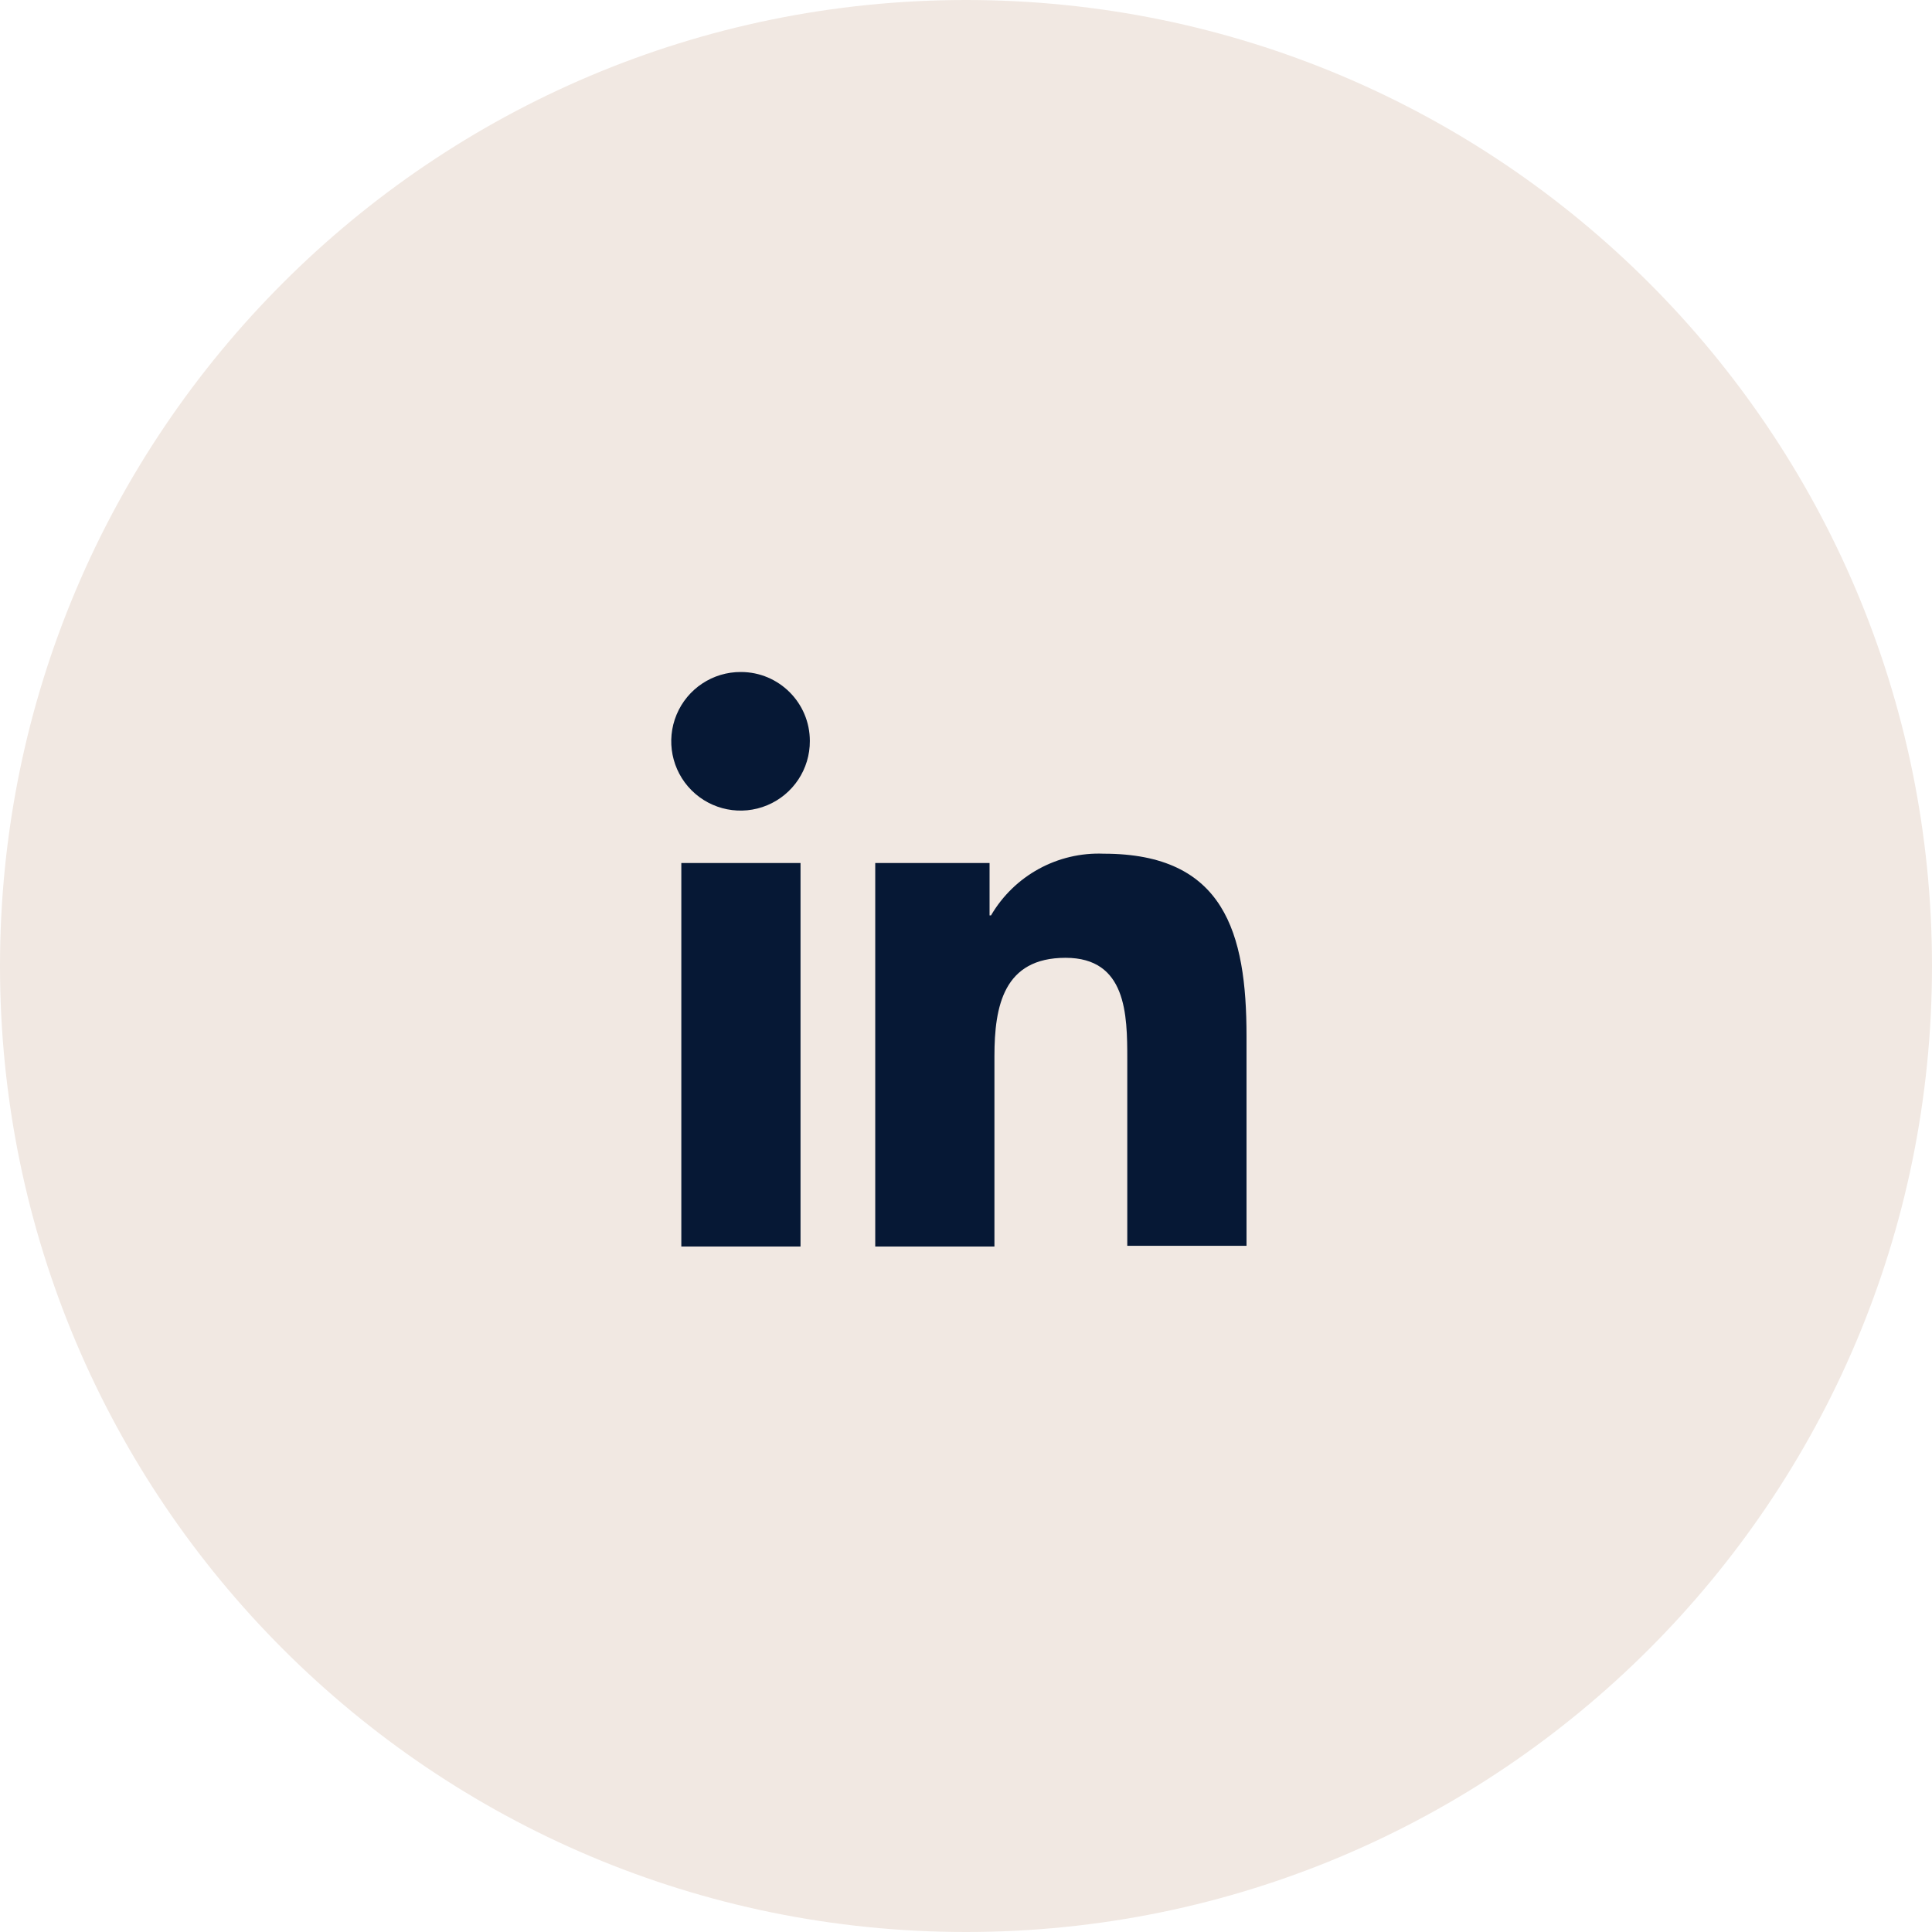
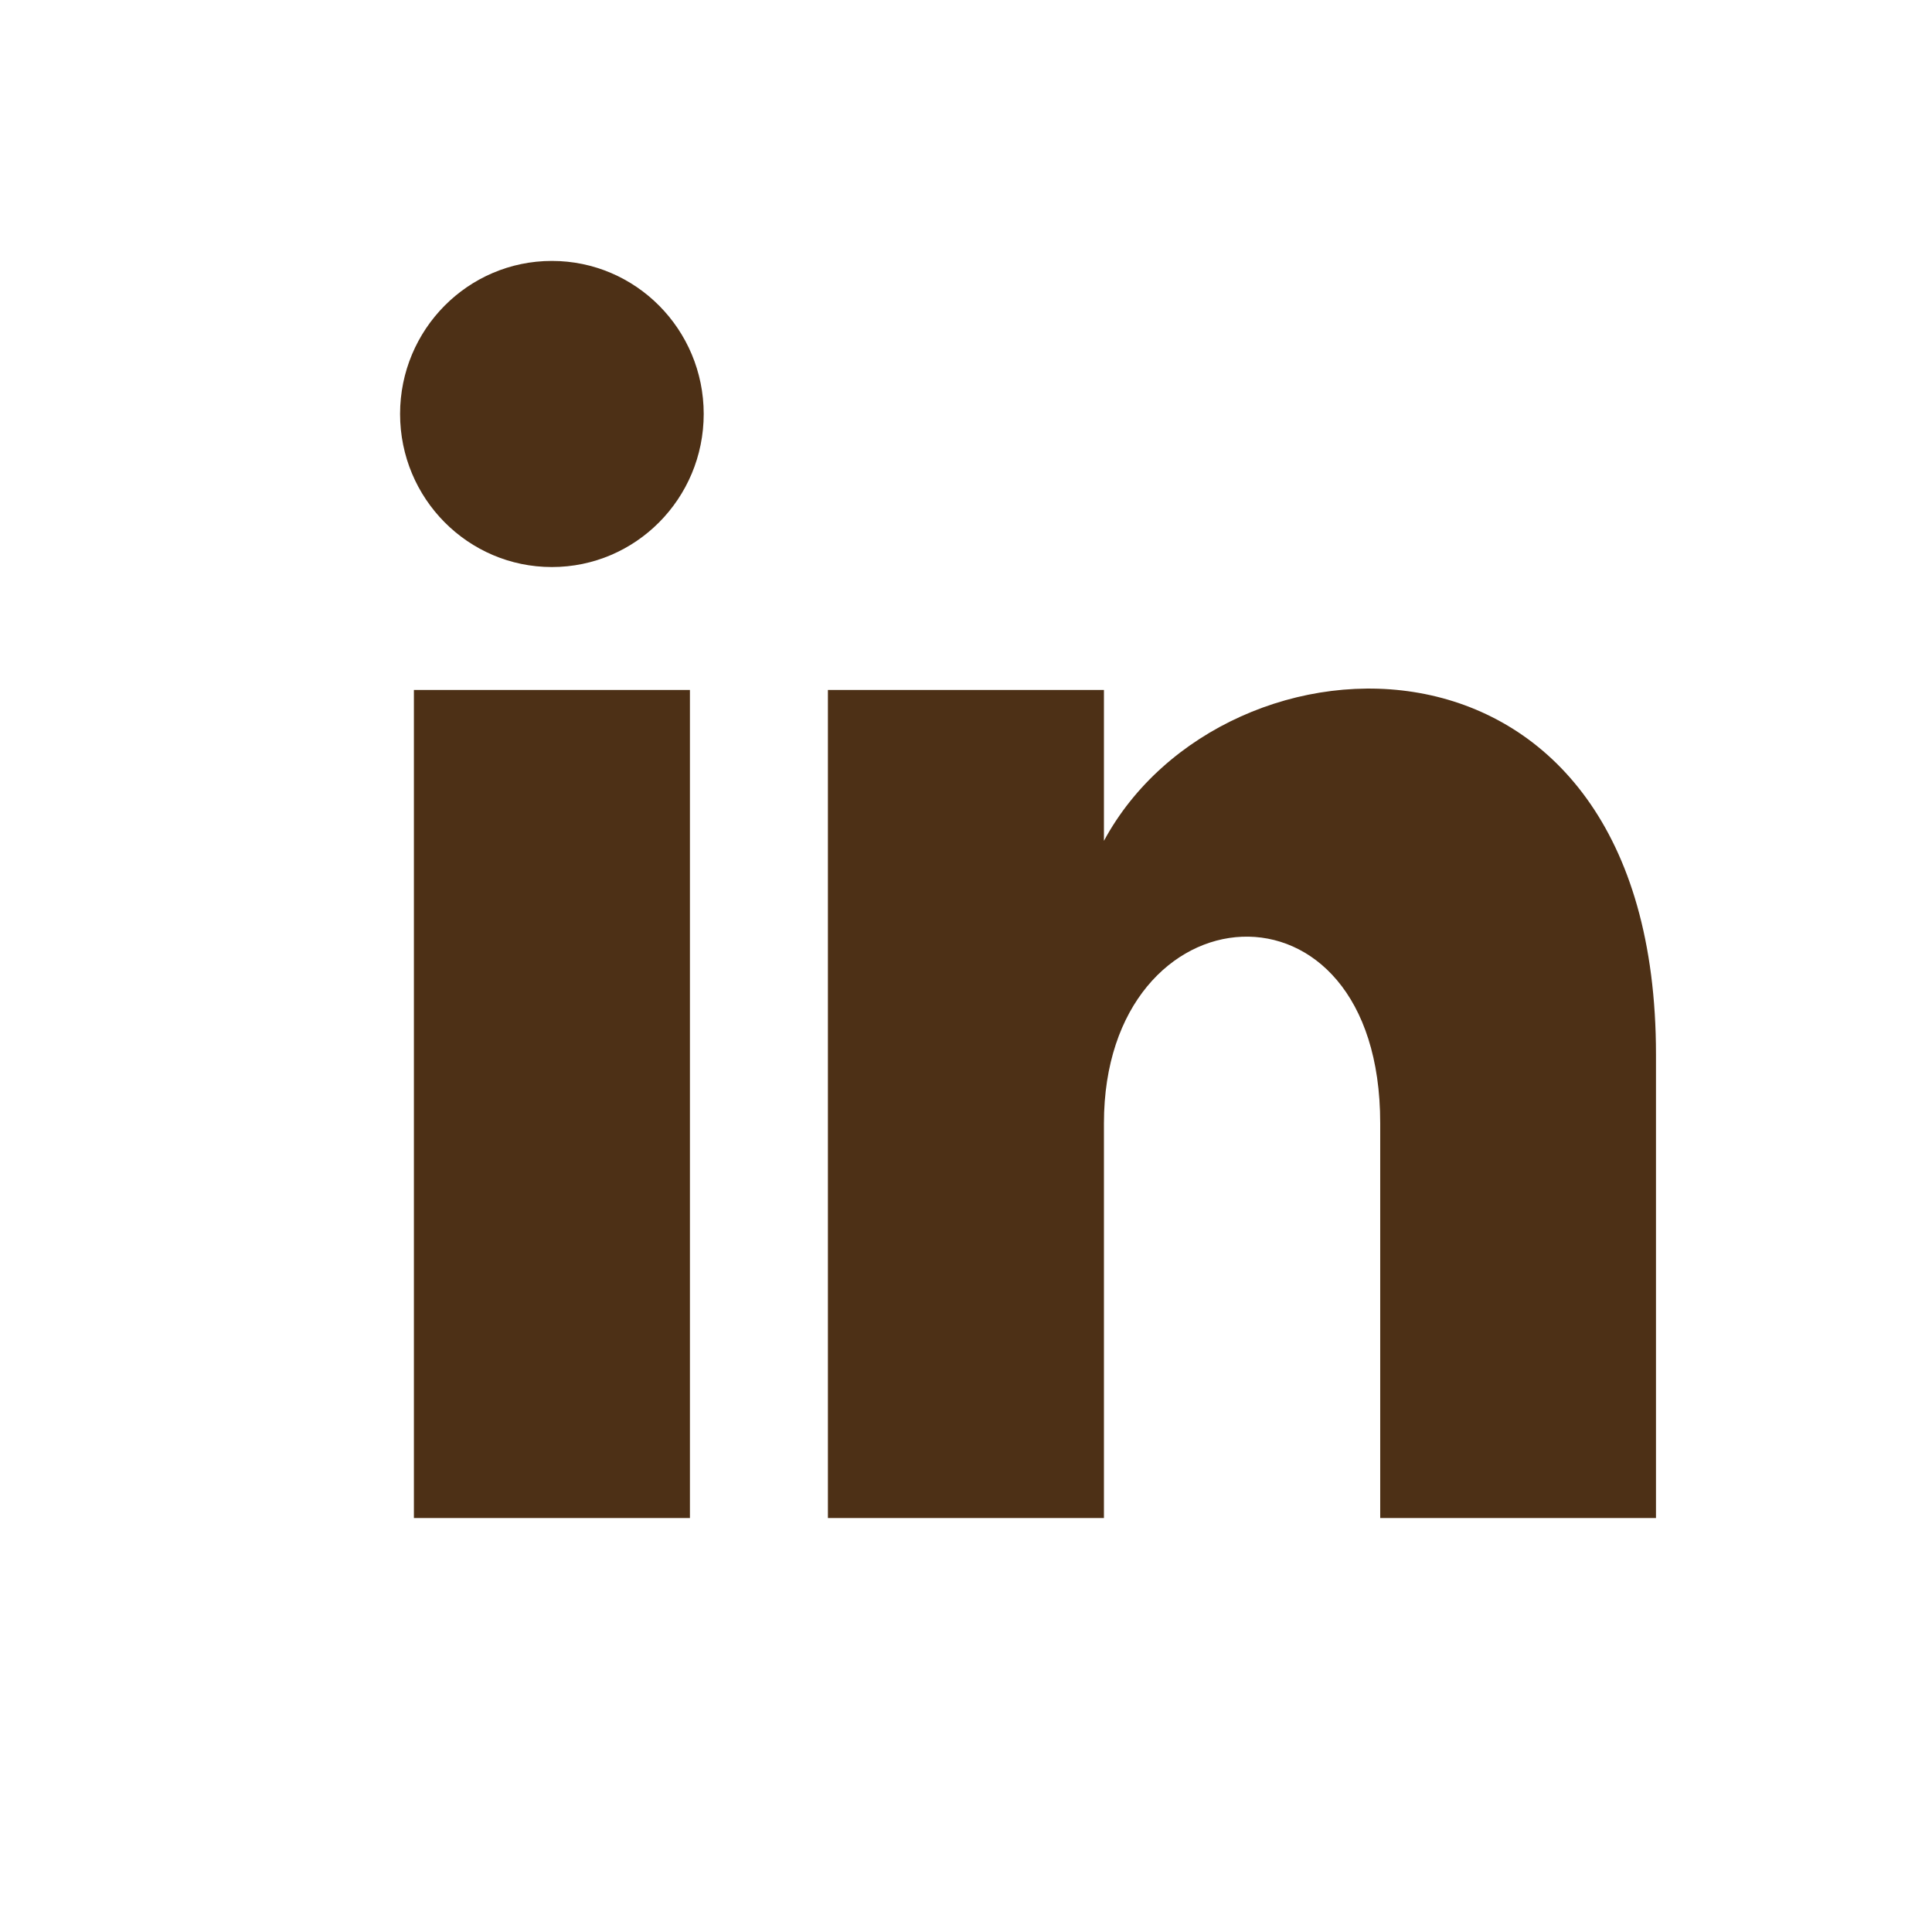
- <svg xmlns="http://www.w3.org/2000/svg" width="46" height="46" viewBox="0 0 46 46">
-   <g transform="translate(-762 467)">
-     <g transform="translate(762 -467)">
-       <path d="M0,23A23,23,0,1,1,23,46,23,23,0,0,1,0,23Z" fill="#f1e8e2" />
-     </g>
-     <g transform="translate(768 -461)">
-       <path d="M47.14,44.653v-5.01c0-2.462-.53-4.343-3.4-4.343a2.969,2.969,0,0,0-2.684,1.47h-.034V35.522H38.3v9.131h2.838V40.122c0-1.2.222-2.343,1.693-2.343,1.453,0,1.47,1.351,1.47,2.411v4.446H47.14Z" transform="translate(-23.461 -20.974)" fill="#061835" />
-       <path d="M11.3,36.6h2.838v9.131H11.3Z" transform="translate(-1.078 -22.052)" fill="#061835" />
-       <path d="M11.641,10a1.65,1.65,0,1,0,1.641,1.641A1.642,1.642,0,0,0,11.641,10Z" fill="#061835" />
-     </g>
+ <svg xmlns="http://www.w3.org/2000/svg" width="38" height="38" viewBox="0 0 38 38" fill="none">
+   <g id="icon">
+     <path id="Vector" d="M13.57 29.858H8.141V13.571H13.57V29.858ZM10.855 11.153C9.207 11.153 7.869 9.806 7.869 8.142C7.869 6.481 9.205 5.132 10.855 5.132C12.505 5.132 13.841 6.481 13.841 8.142C13.841 9.806 12.503 11.153 10.855 11.153ZM32.571 29.858H27.147V22.092C27.147 16.986 21.713 17.418 21.713 22.092V29.858H16.284V13.571H21.713V16.538C24.08 12.152 32.571 11.826 32.571 20.74V29.858Z" fill="#4D3016" />
  </g>
</svg>
